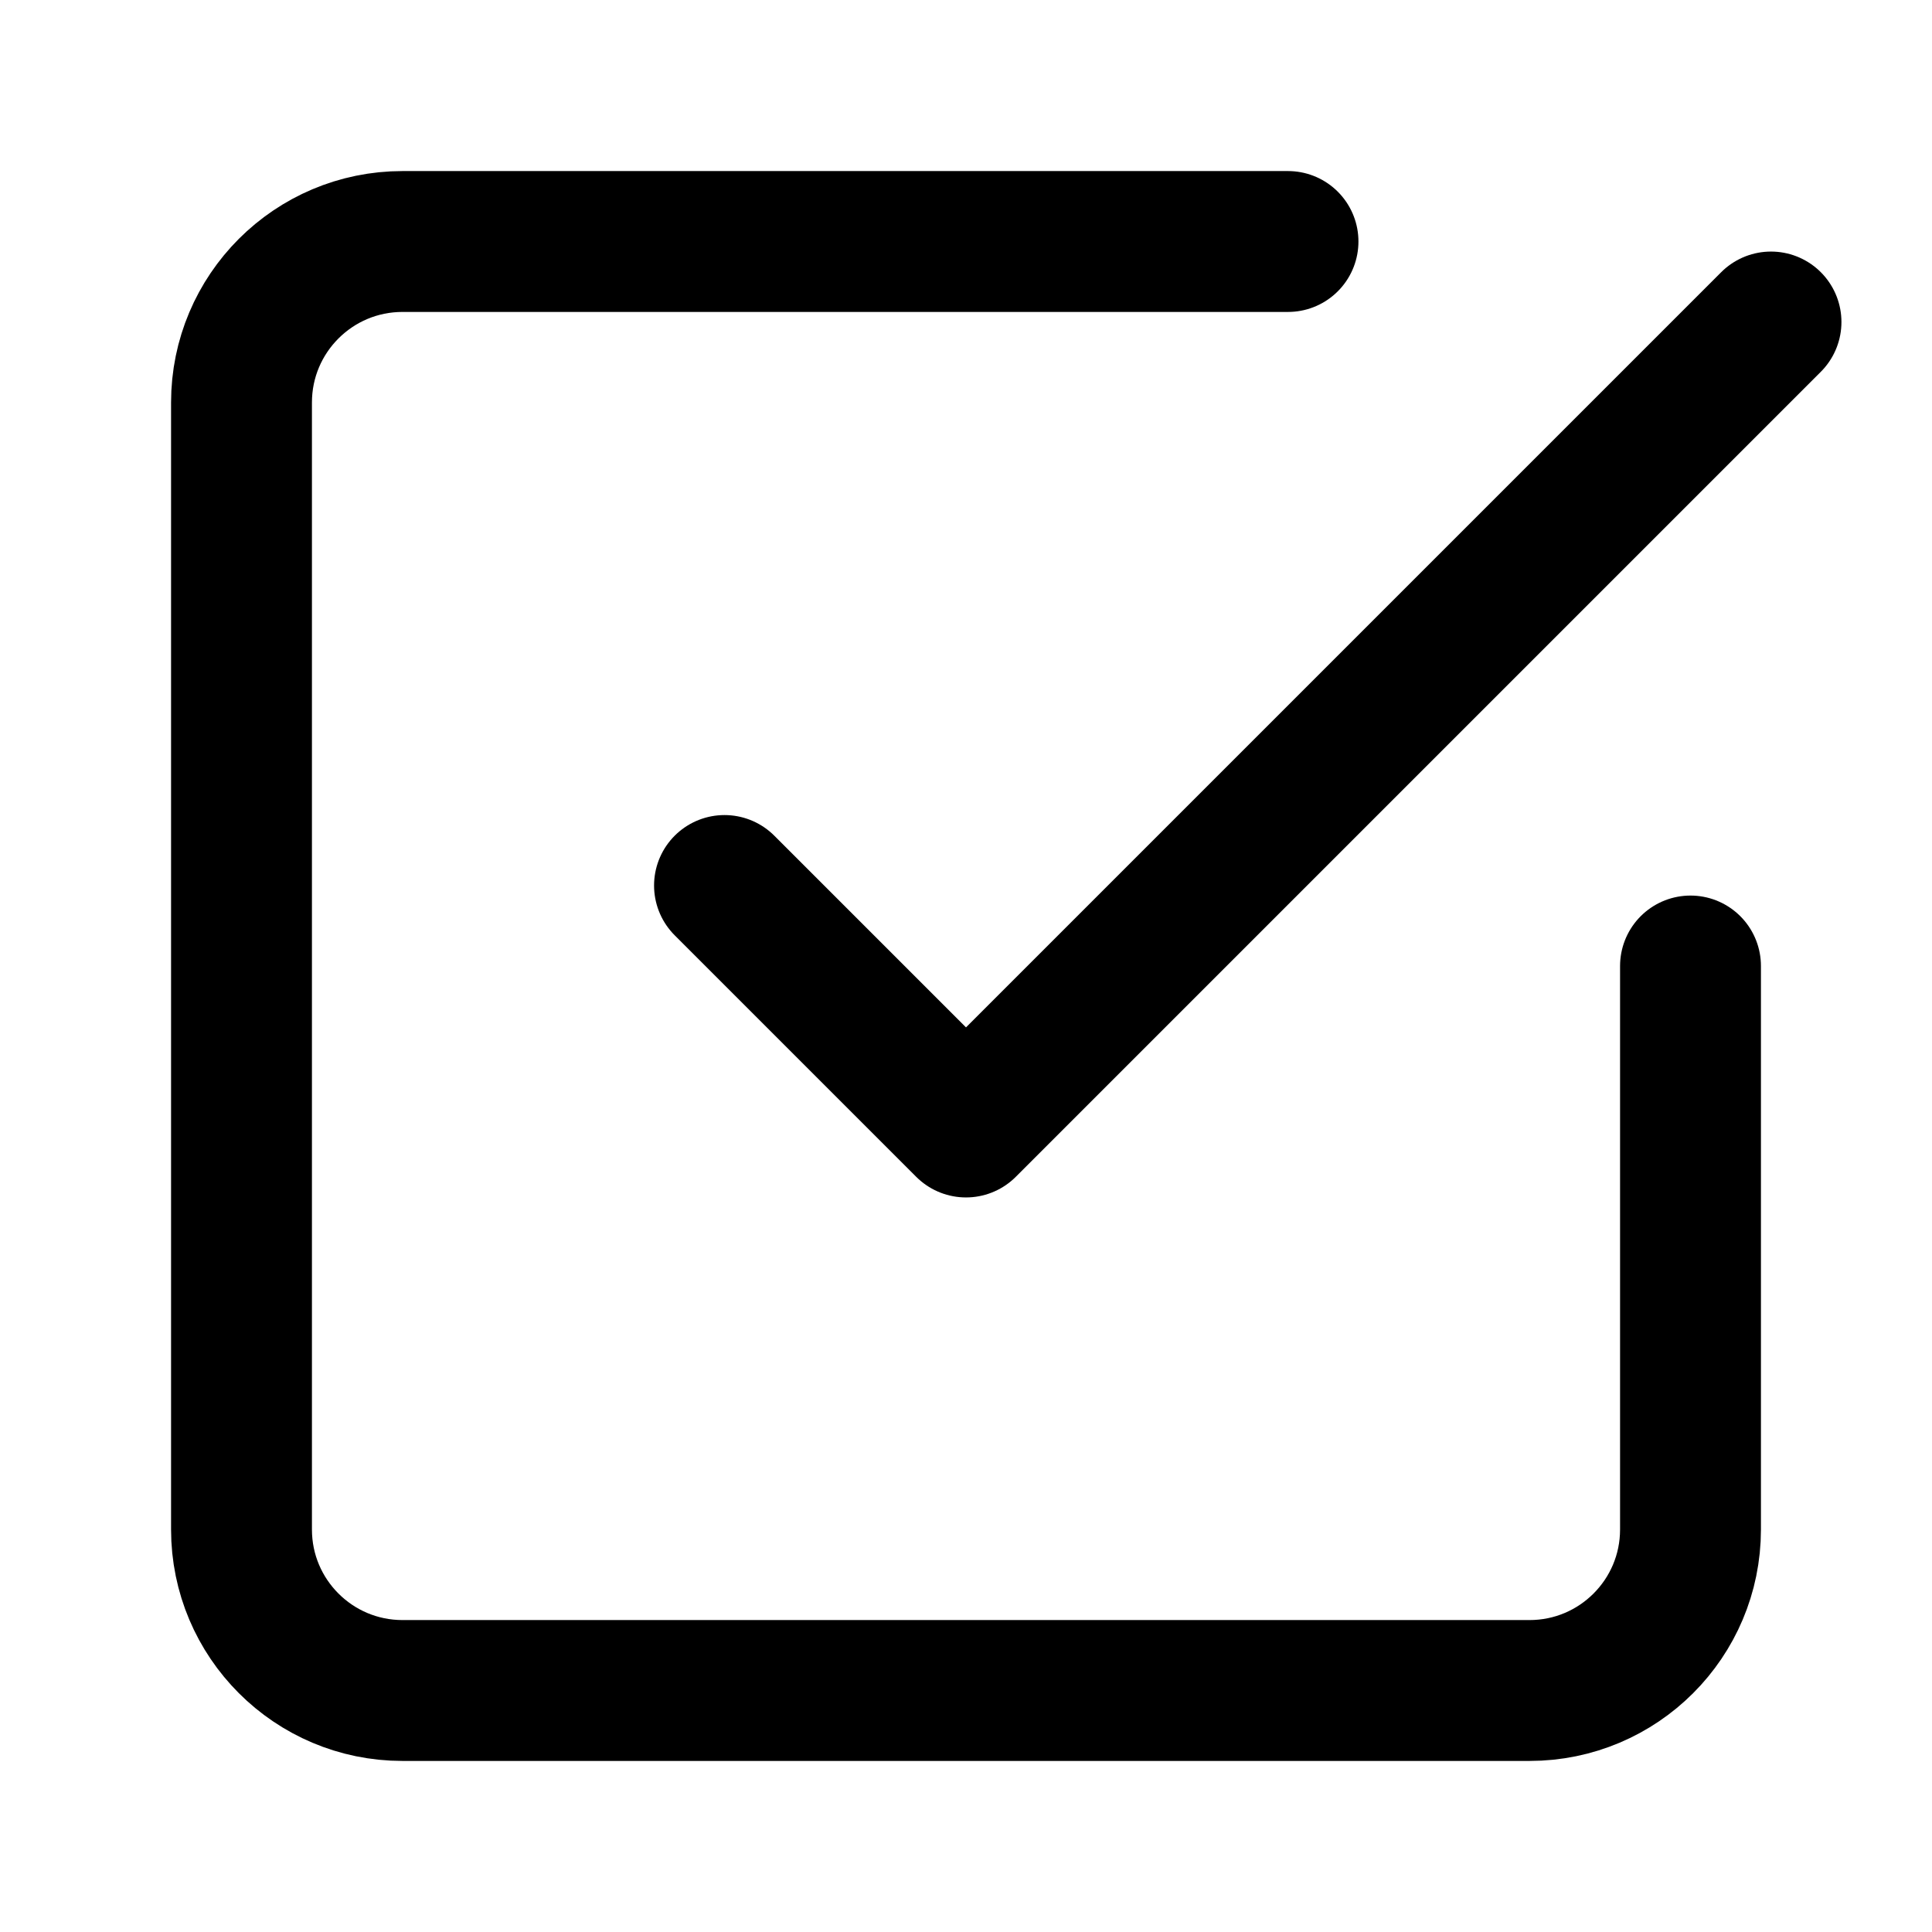
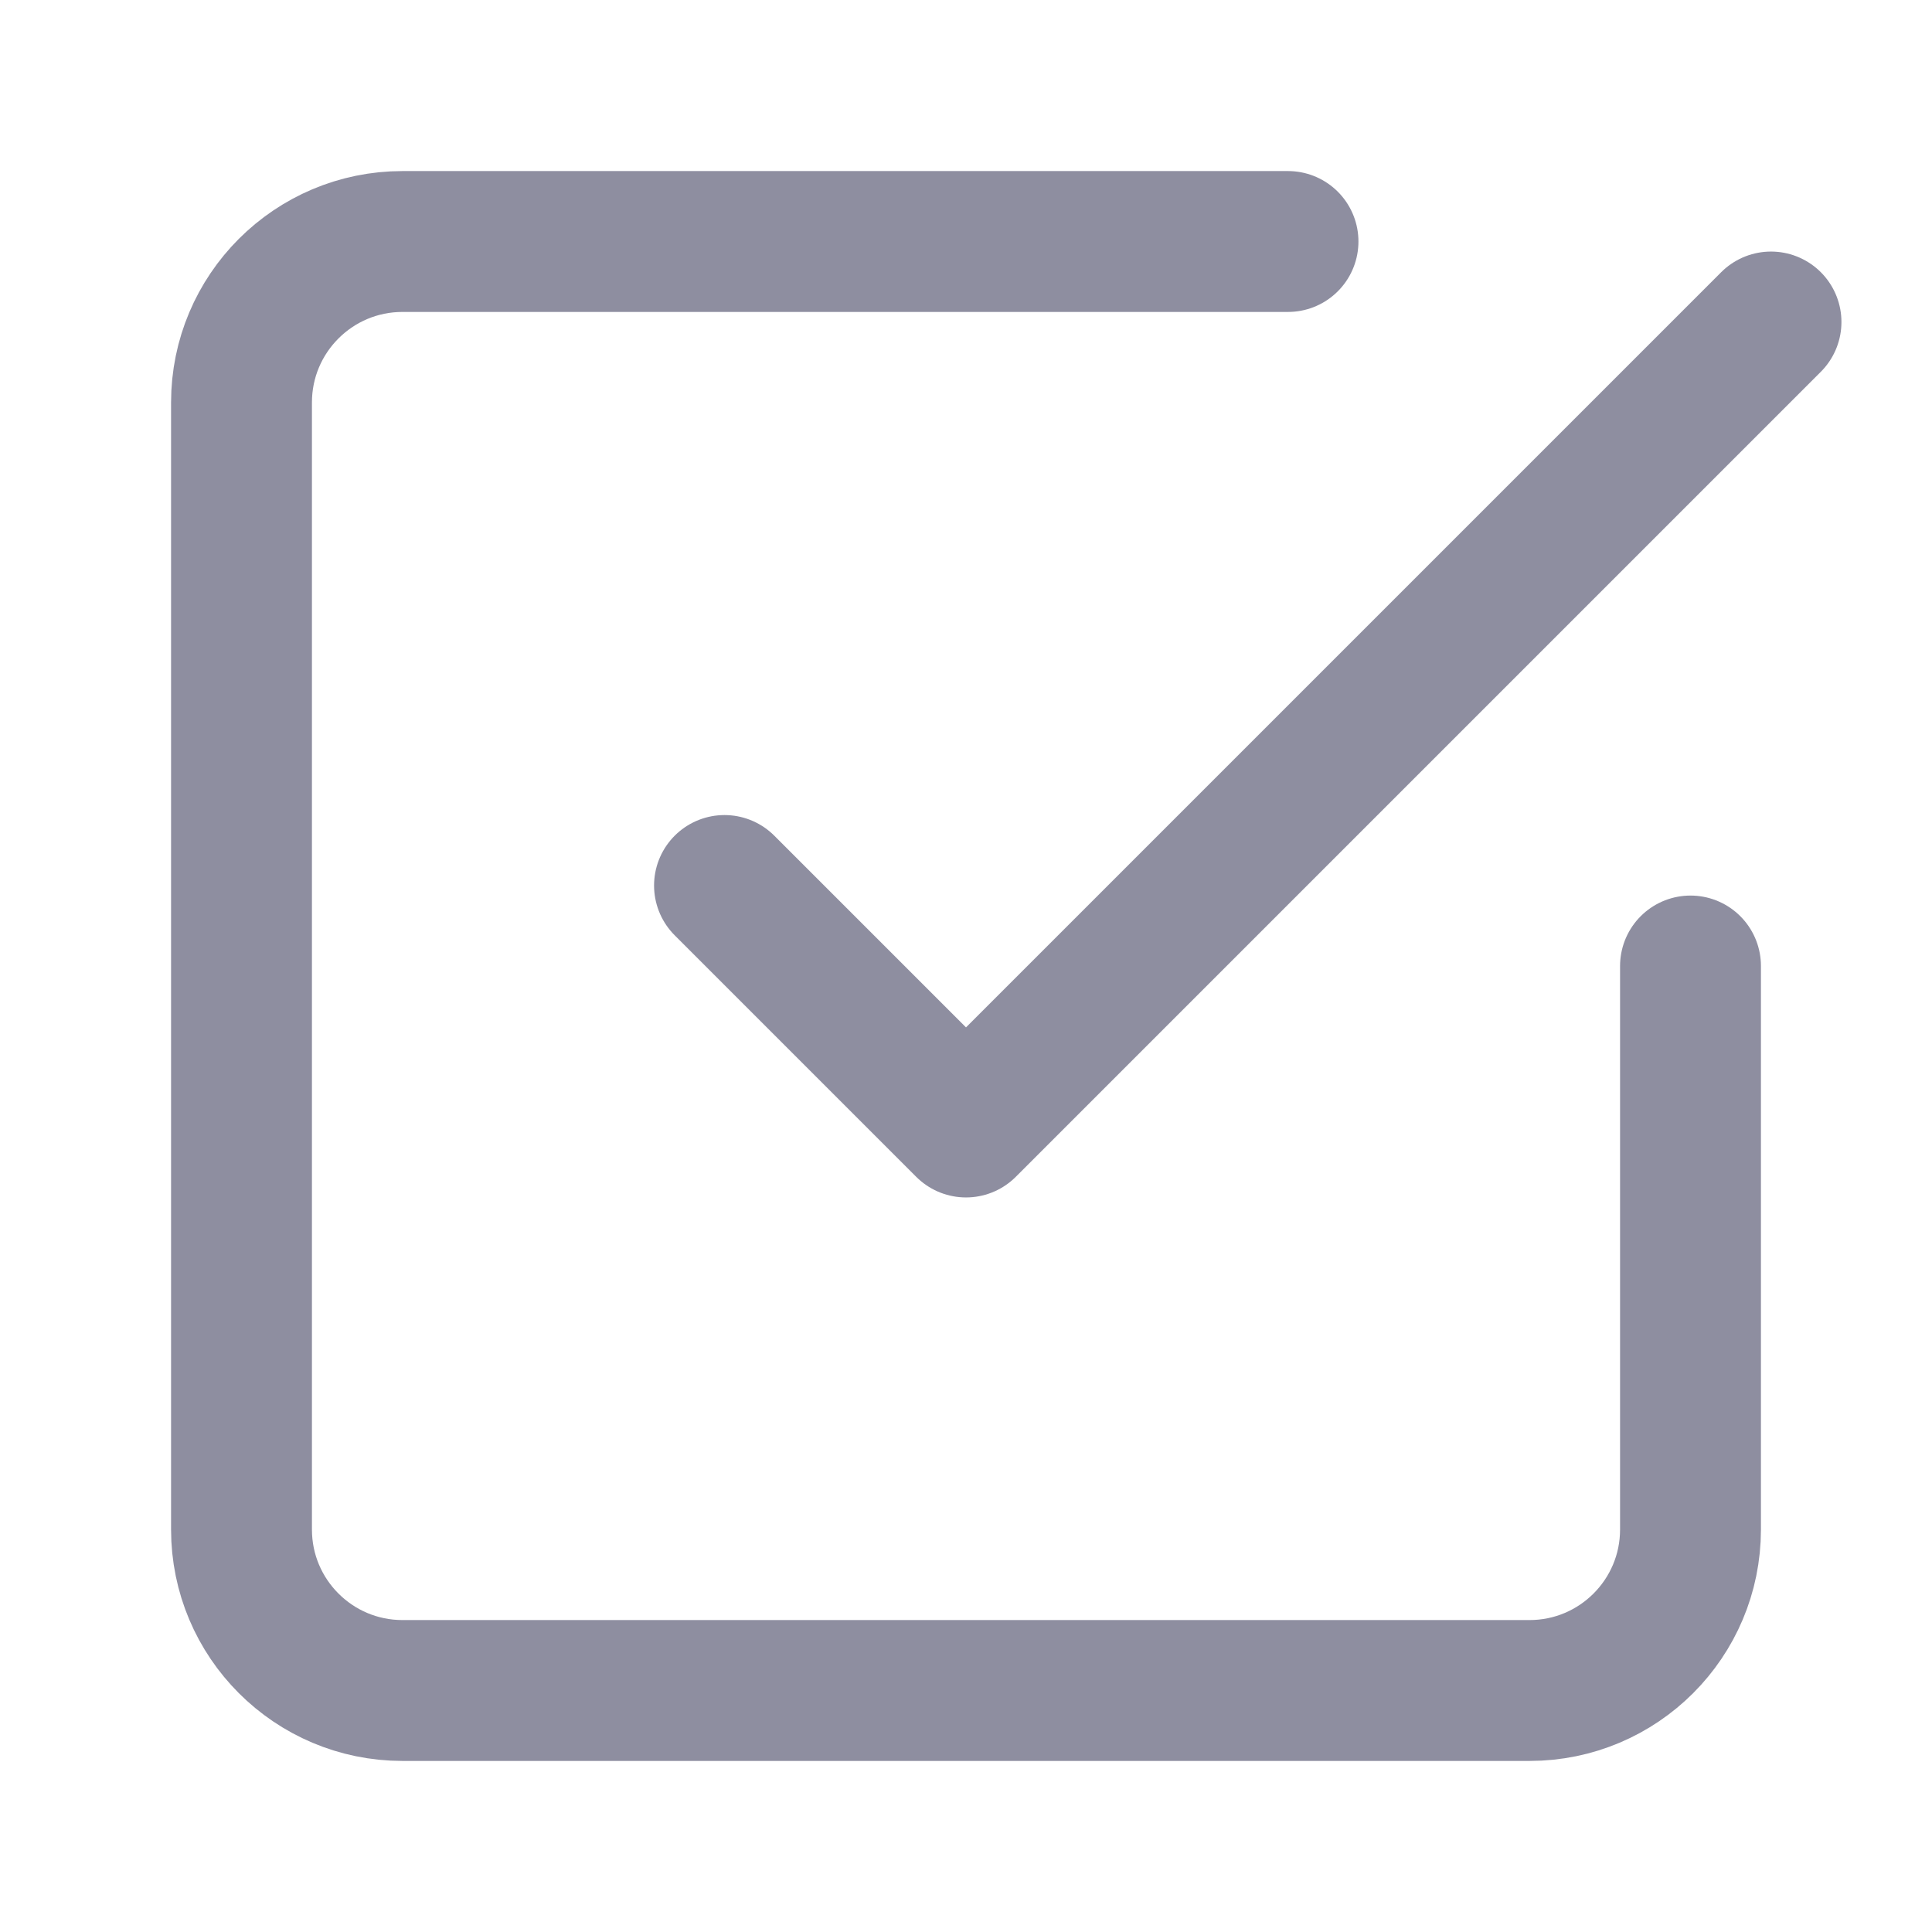
- <svg xmlns="http://www.w3.org/2000/svg" viewBox="0 0 24 24" width="24" height="24" fill="none" stroke="currentColor" stroke-width="1.75" stroke-linecap="round" stroke-linejoin="round">
+ <svg xmlns="http://www.w3.org/2000/svg" viewBox="0 0 24 24" width="24" height="24" fill="none" stroke="#8E8EA0" stroke-width="1.75" stroke-linecap="round" stroke-linejoin="round">
  <path d="M9 11l3 3L22 4" />
  <path d="M21 12v7a2 2 0 01-2 2H5a2 2 0 01-2-2V5a2 2 0 012-2h11" />
</svg>
